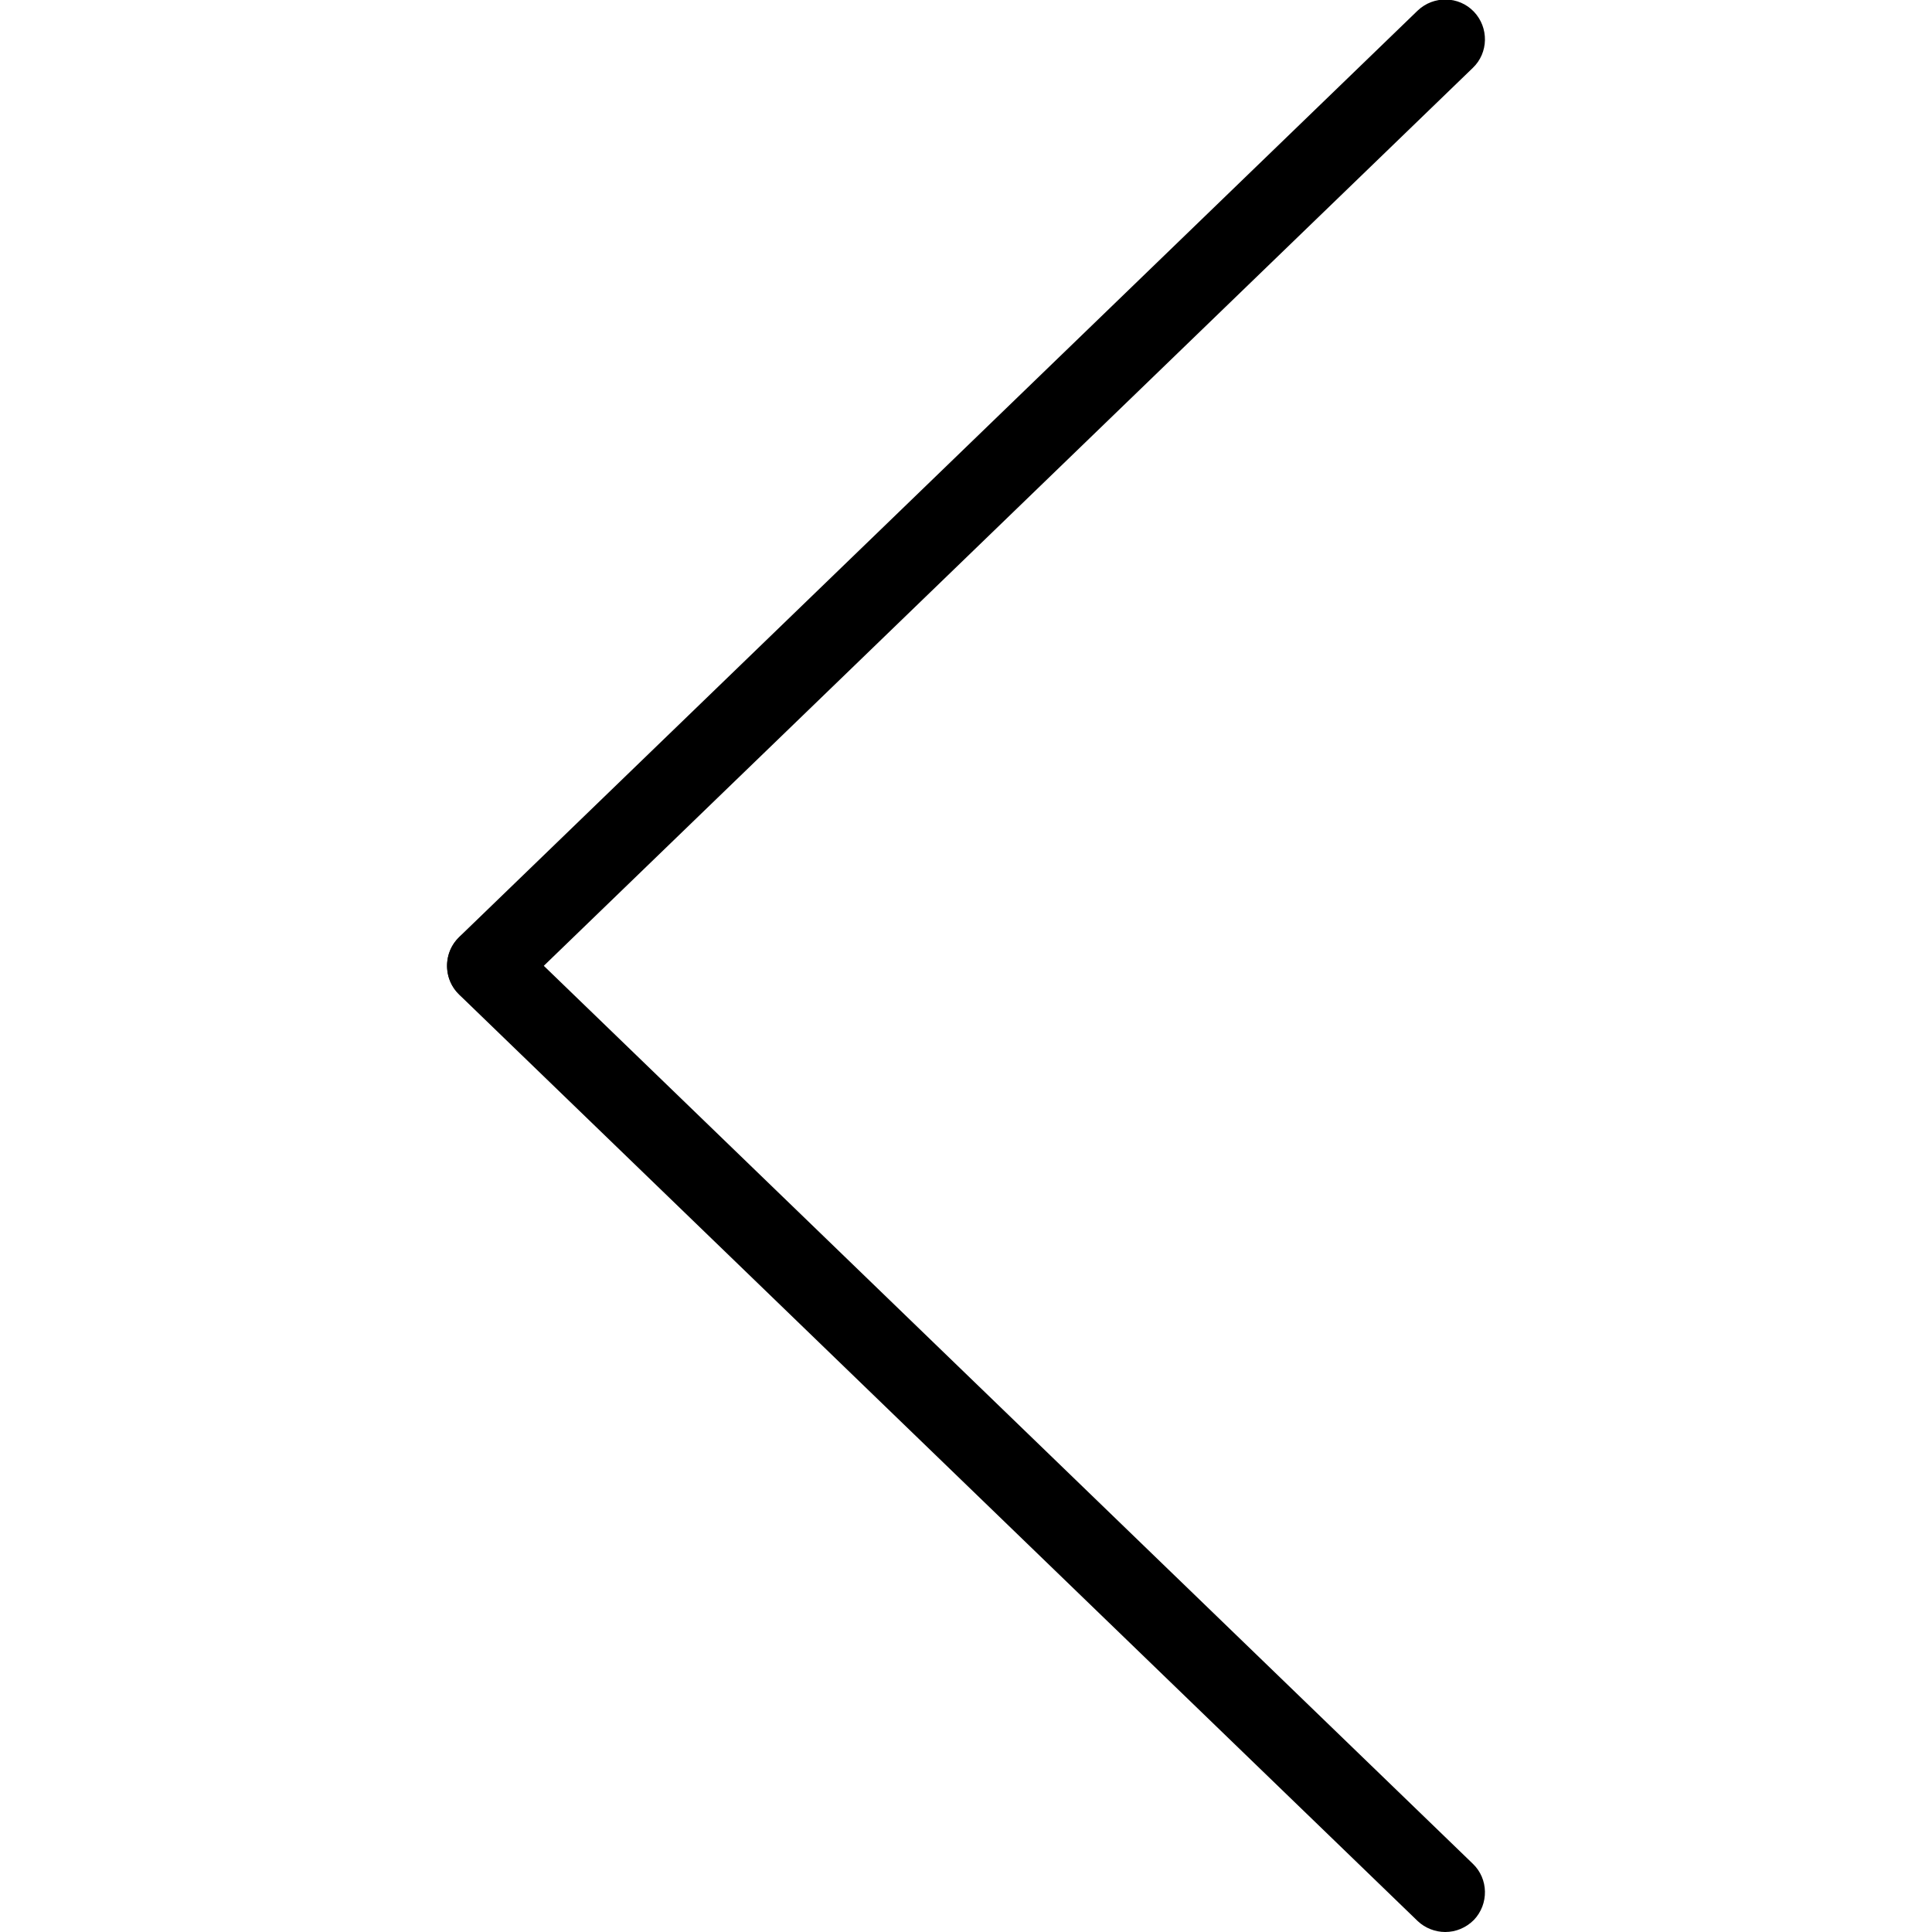
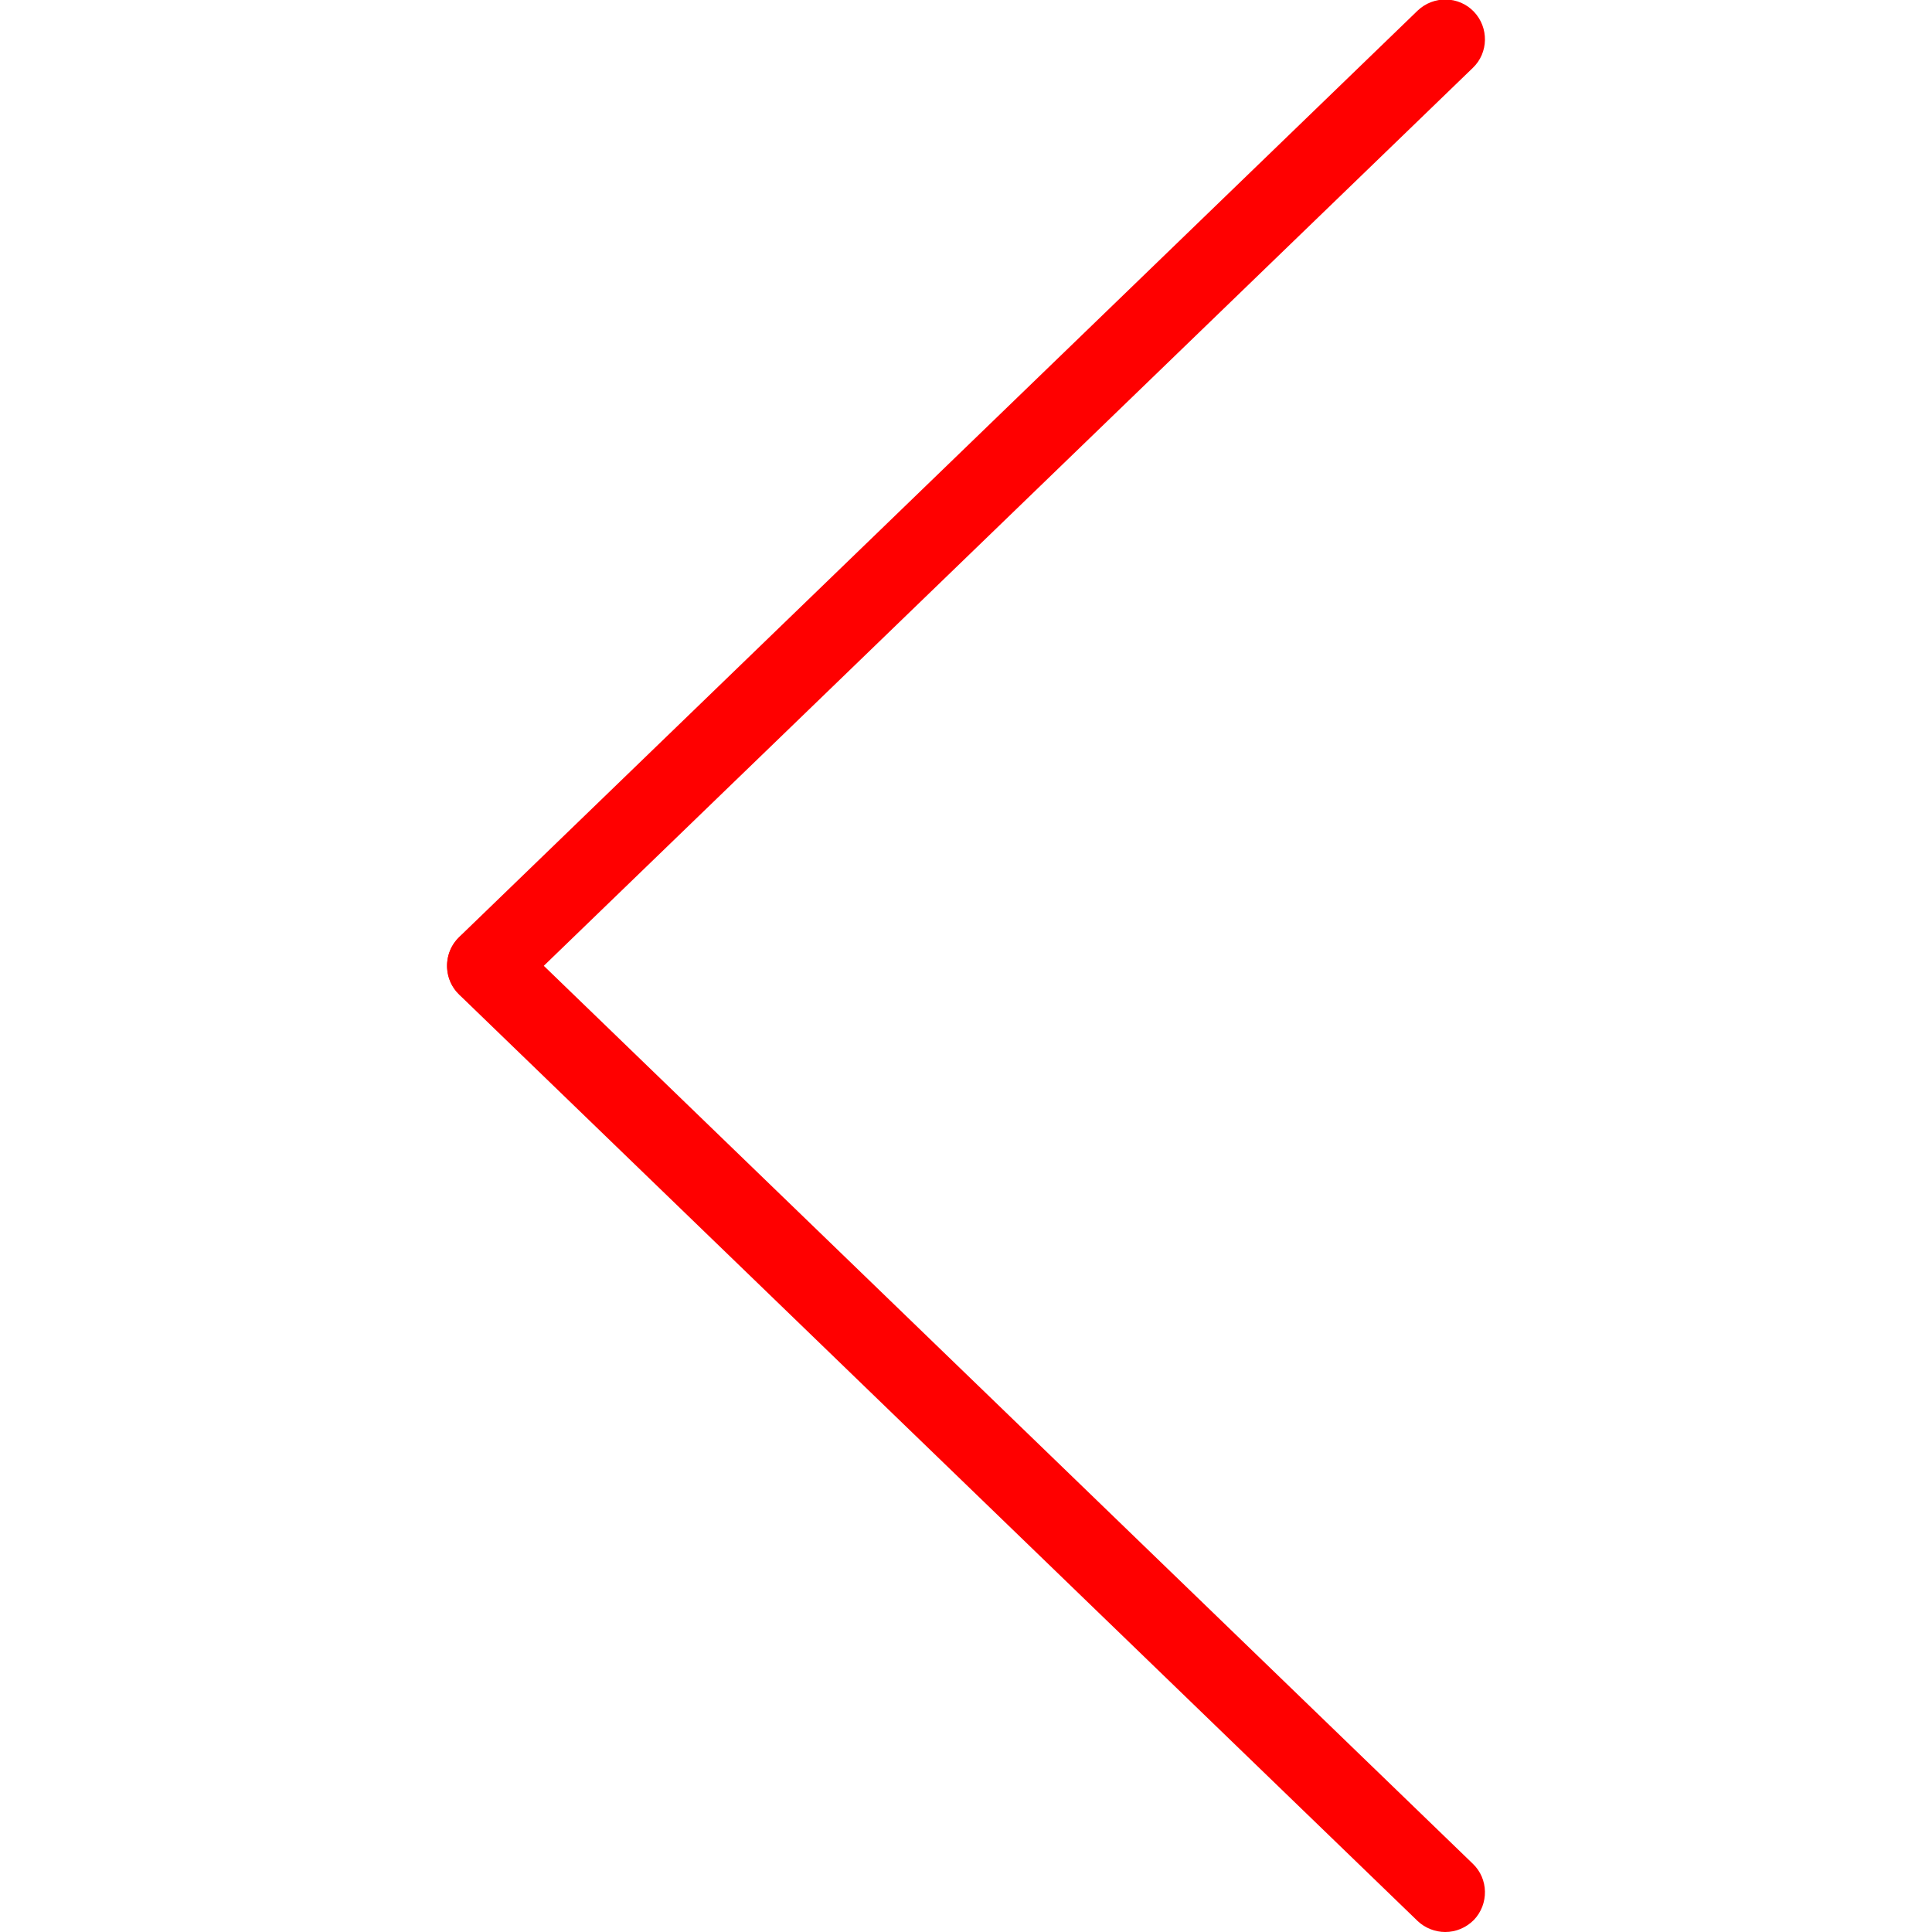
<svg xmlns="http://www.w3.org/2000/svg" viewBox="0 0 512 512">
-   <path d="M129 266.5c2.6 0 5.3-1 7.3-3L390.3 18c4.2-4 4.3-10.7.3-14.9-4-4.2-10.7-4.3-14.9-.3l-254 245.5c-4.2 4-4.3 10.7-.3 14.9 2.1 2.3 4.8 3.3 7.6 3.3z" />
-   <path d="M383 512c2.8 0 5.5-1.1 7.6-3.2 4-4.2 3.9-10.9-.3-14.9l-254-245.5c-4.2-4-10.9-3.9-14.9.3s-3.9 10.9.3 14.9l254 245.5c2 1.9 4.7 2.9 7.3 2.9z" />
+   <g fill="red">
+     <path d="M129 266.5c2.6 0 5.3-1 7.3-3L390.3 18c4.2-4 4.3-10.7.3-14.9-4-4.2-10.7-4.3-14.9-.3l-254 245.5c-4.2 4-4.3 10.7-.3 14.9 2.1 2.3 4.8 3.3 7.6 3.3z" />
+     <path d="M383 512c2.8 0 5.5-1.1 7.6-3.2 4-4.2 3.9-10.9-.3-14.9l-254-245.5c-4.2-4-10.9-3.9-14.9.3s-3.9 10.9.3 14.9l254 245.5c2 1.9 4.7 2.9 7.3 2.9z" />
+   </g>
</svg>
